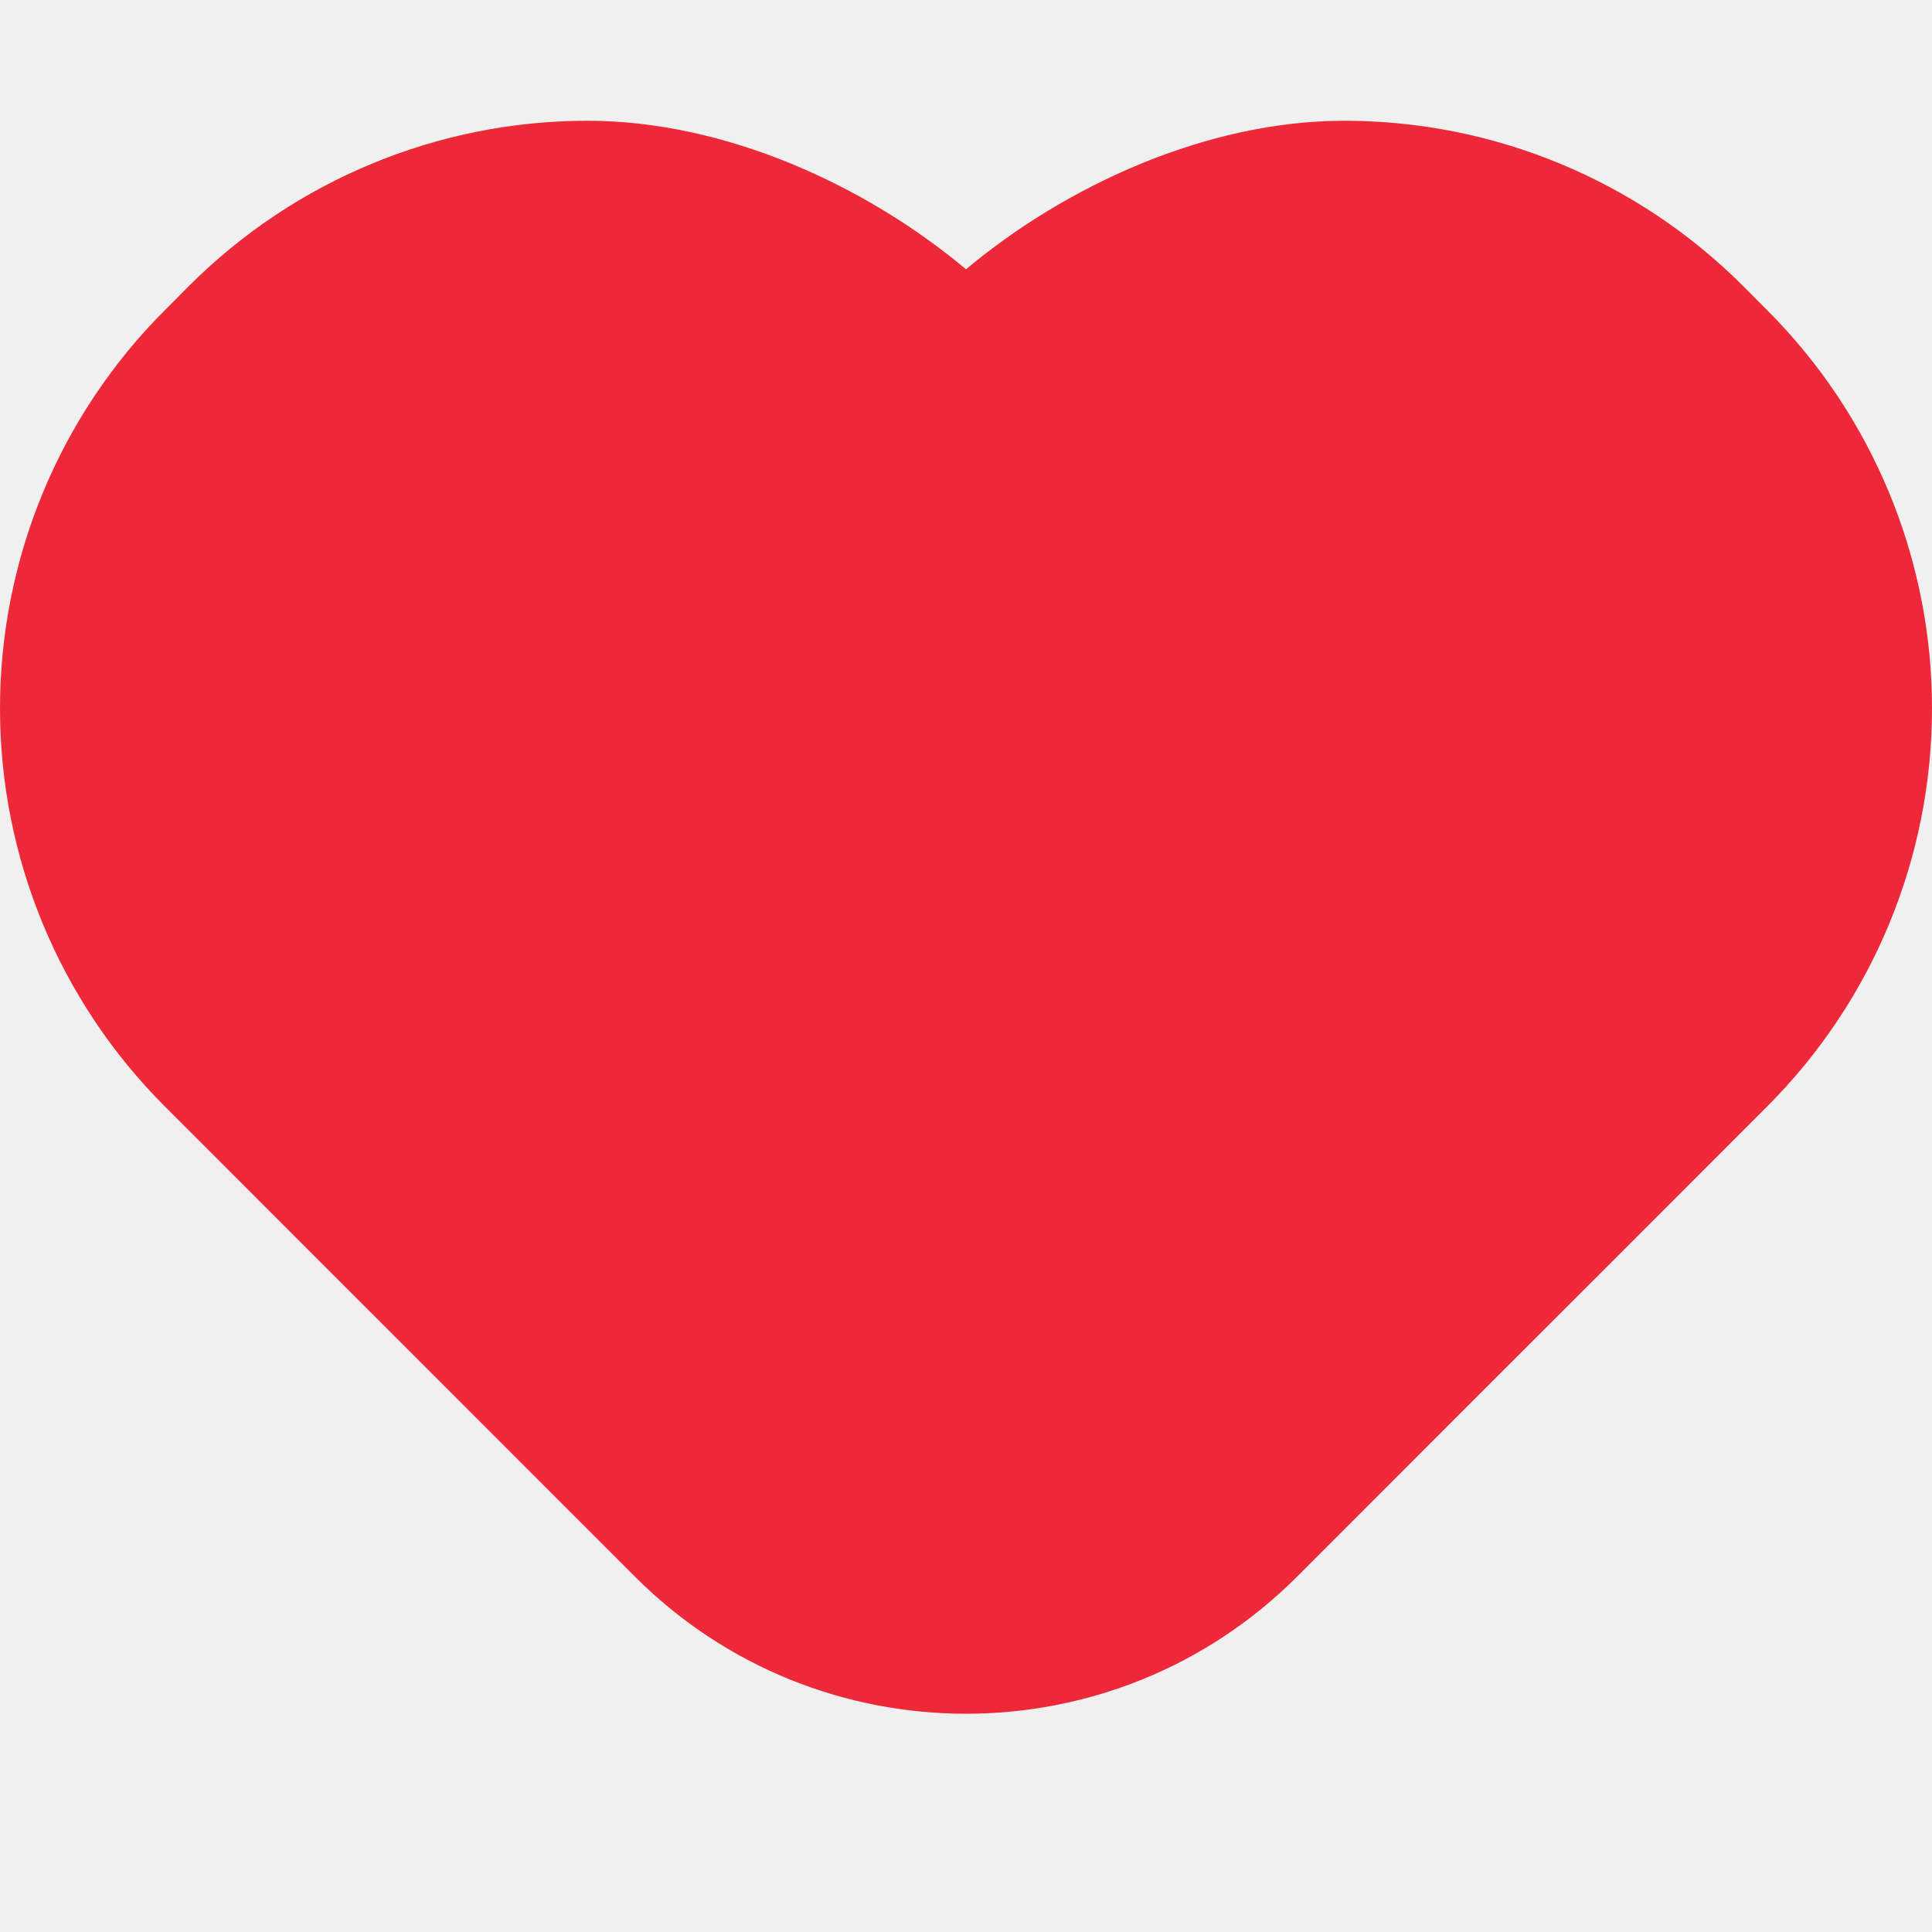
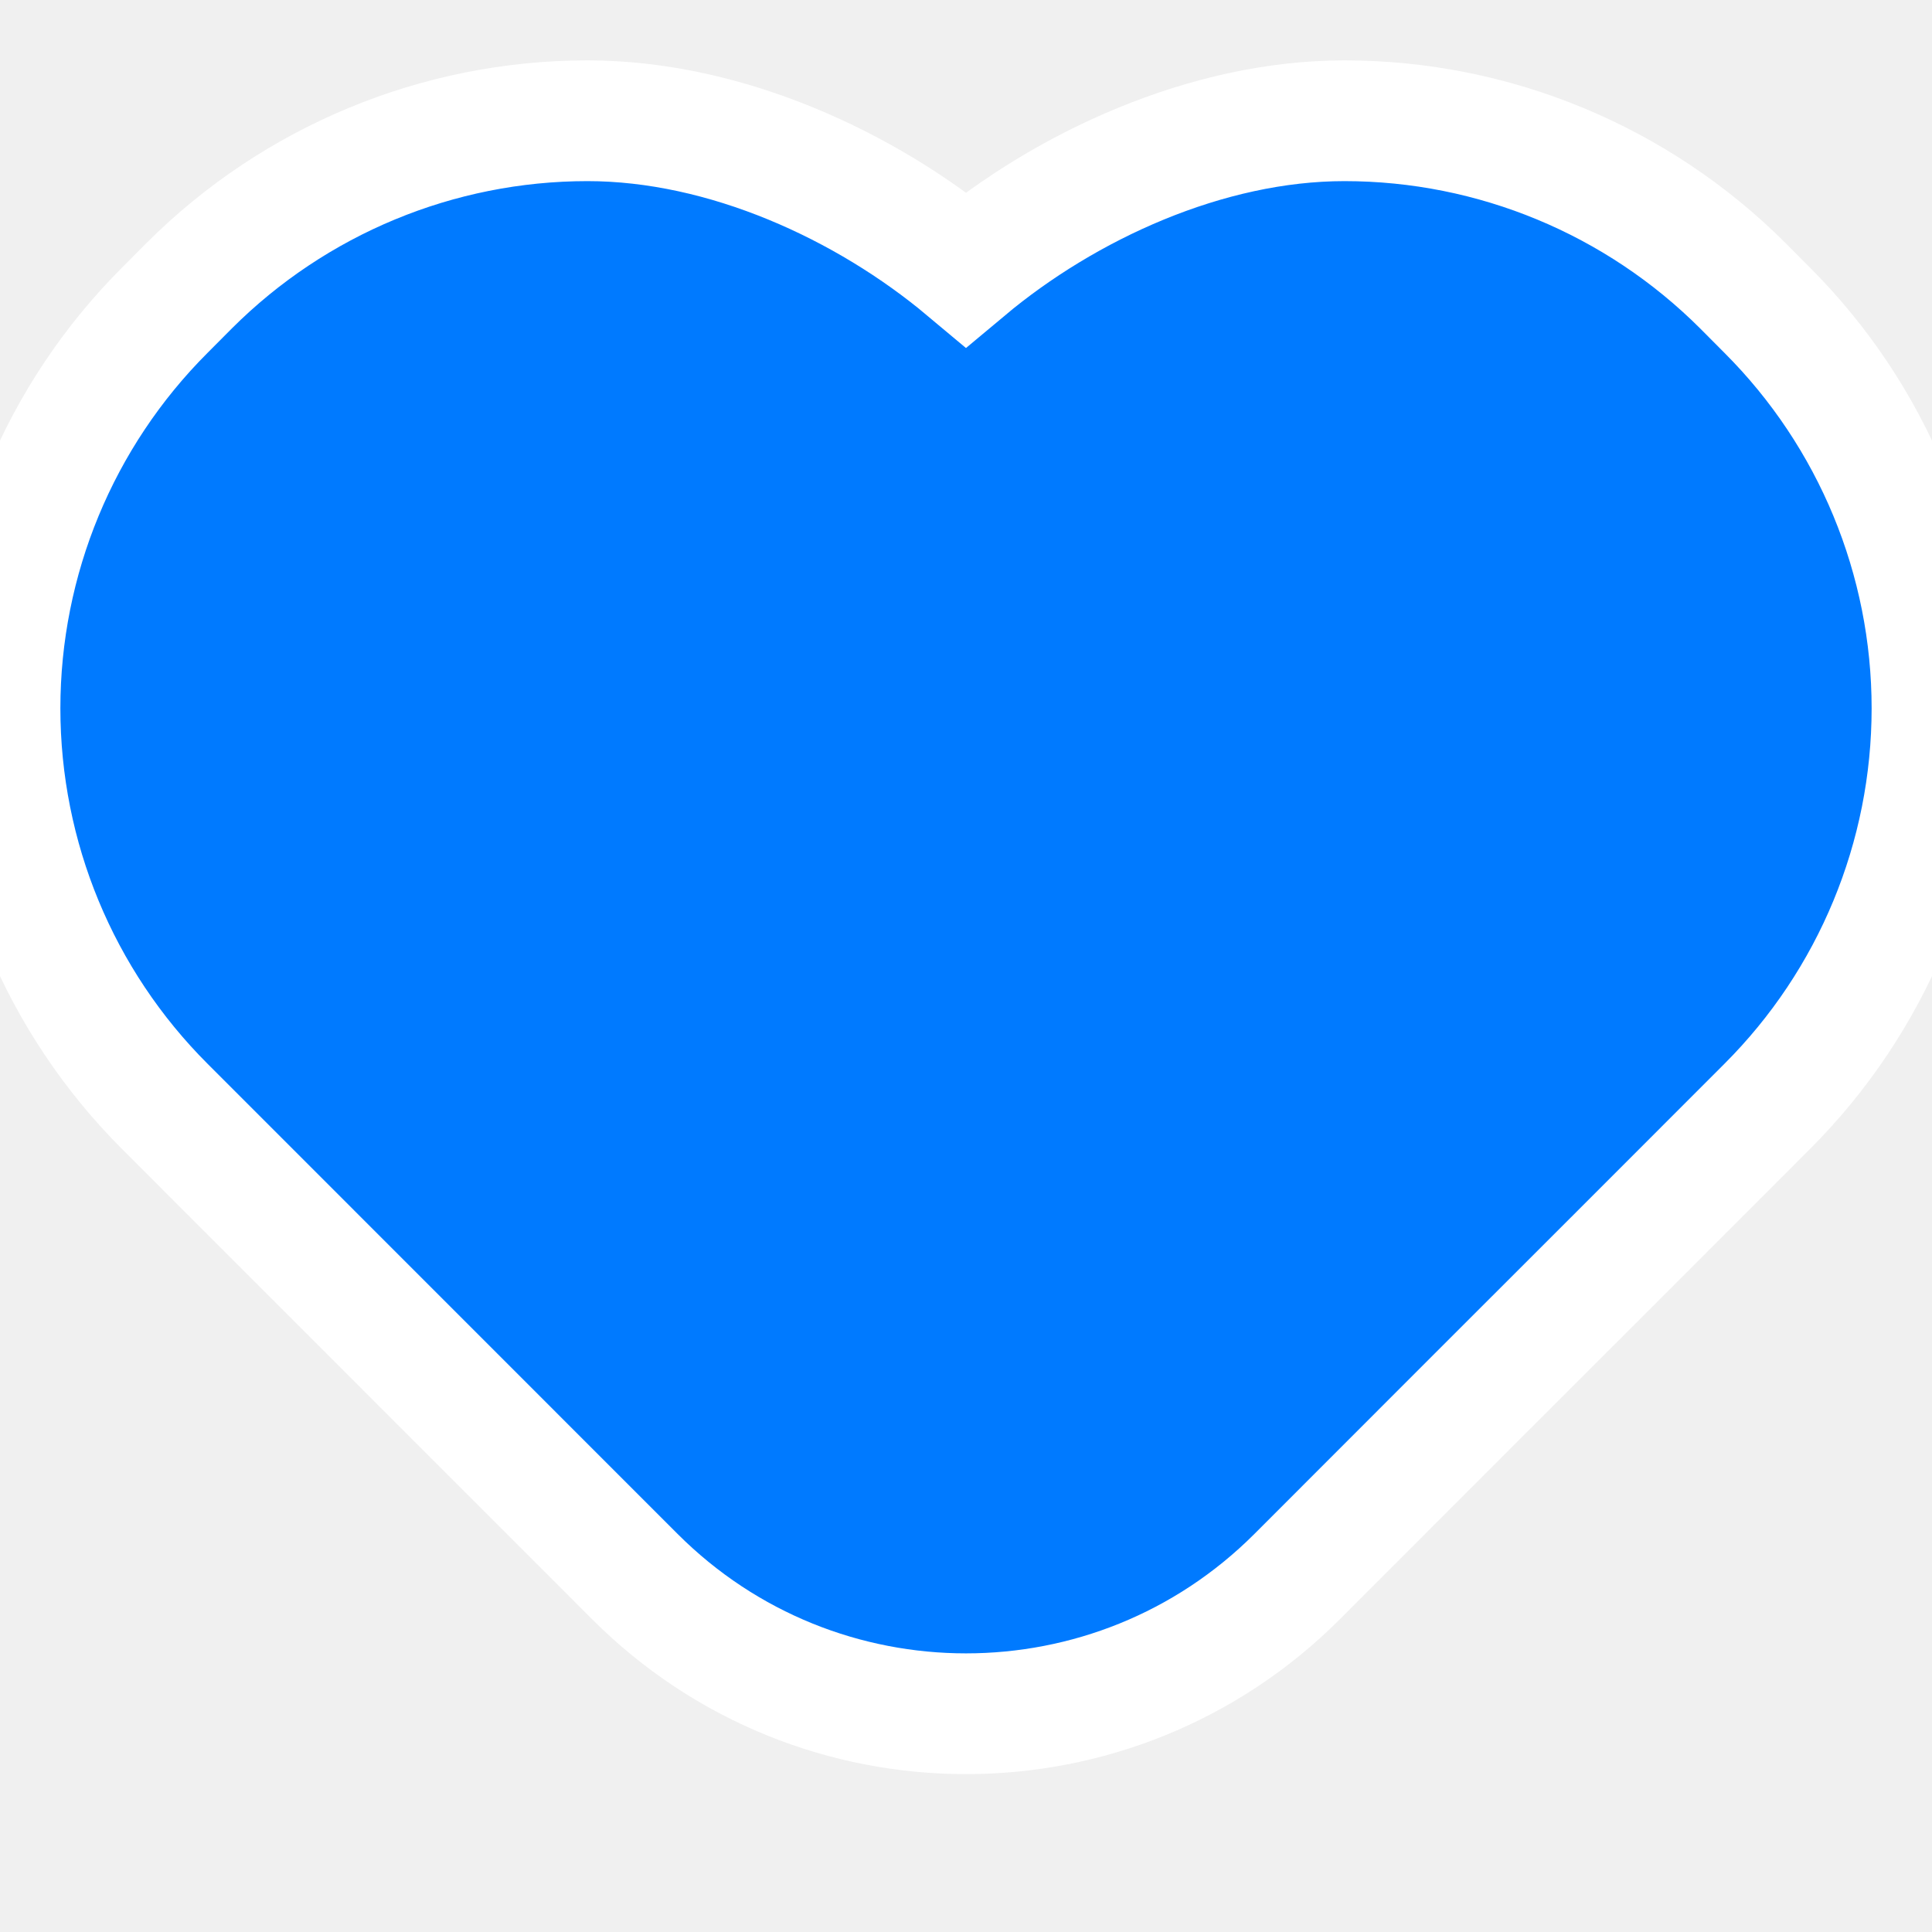
<svg xmlns="http://www.w3.org/2000/svg" width="16" height="16" viewBox="0 0 16 16" fill="none">
-   <path fill-rule="evenodd" clip-rule="evenodd" d="M1.567 2.366C2.442 1.492 3.628 1 4.865 1C6.008 1 7.173 1.537 8 2.23C8.827 1.538 9.993 1 11.134 1C12.372 1 13.558 1.492 14.433 2.366L14.634 2.568C15.51 3.443 16 4.63 16 5.866C16 7.103 15.51 8.289 14.634 9.164C13.714 10.085 13.03 10.769 12.234 11.564C11.791 12.007 11.314 12.485 10.742 13.057C9.228 14.571 6.772 14.571 5.258 13.057L1.366 9.164C0.49 8.289 0 7.103 0 5.866C0 4.63 0.49 3.443 1.366 2.568L1.567 2.366Z" fill="#ED2939" />
+   <path fill-rule="evenodd" stroke="white" clip-rule="evenodd" d="M1.567 2.366C2.442 1.492 3.628 1 4.865 1C6.008 1 7.173 1.537 8 2.23C8.827 1.538 9.993 1 11.134 1C12.372 1 13.558 1.492 14.433 2.366L14.634 2.568C15.51 3.443 16 4.63 16 5.866C16 7.103 15.51 8.289 14.634 9.164C13.714 10.085 13.03 10.769 12.234 11.564C11.791 12.007 11.314 12.485 10.742 13.057C9.228 14.571 6.772 14.571 5.258 13.057L1.366 9.164C0.49 8.289 0 7.103 0 5.866C0 4.63 0.49 3.443 1.366 2.568L1.567 2.366Z" fill="#007aff" />
</svg>
